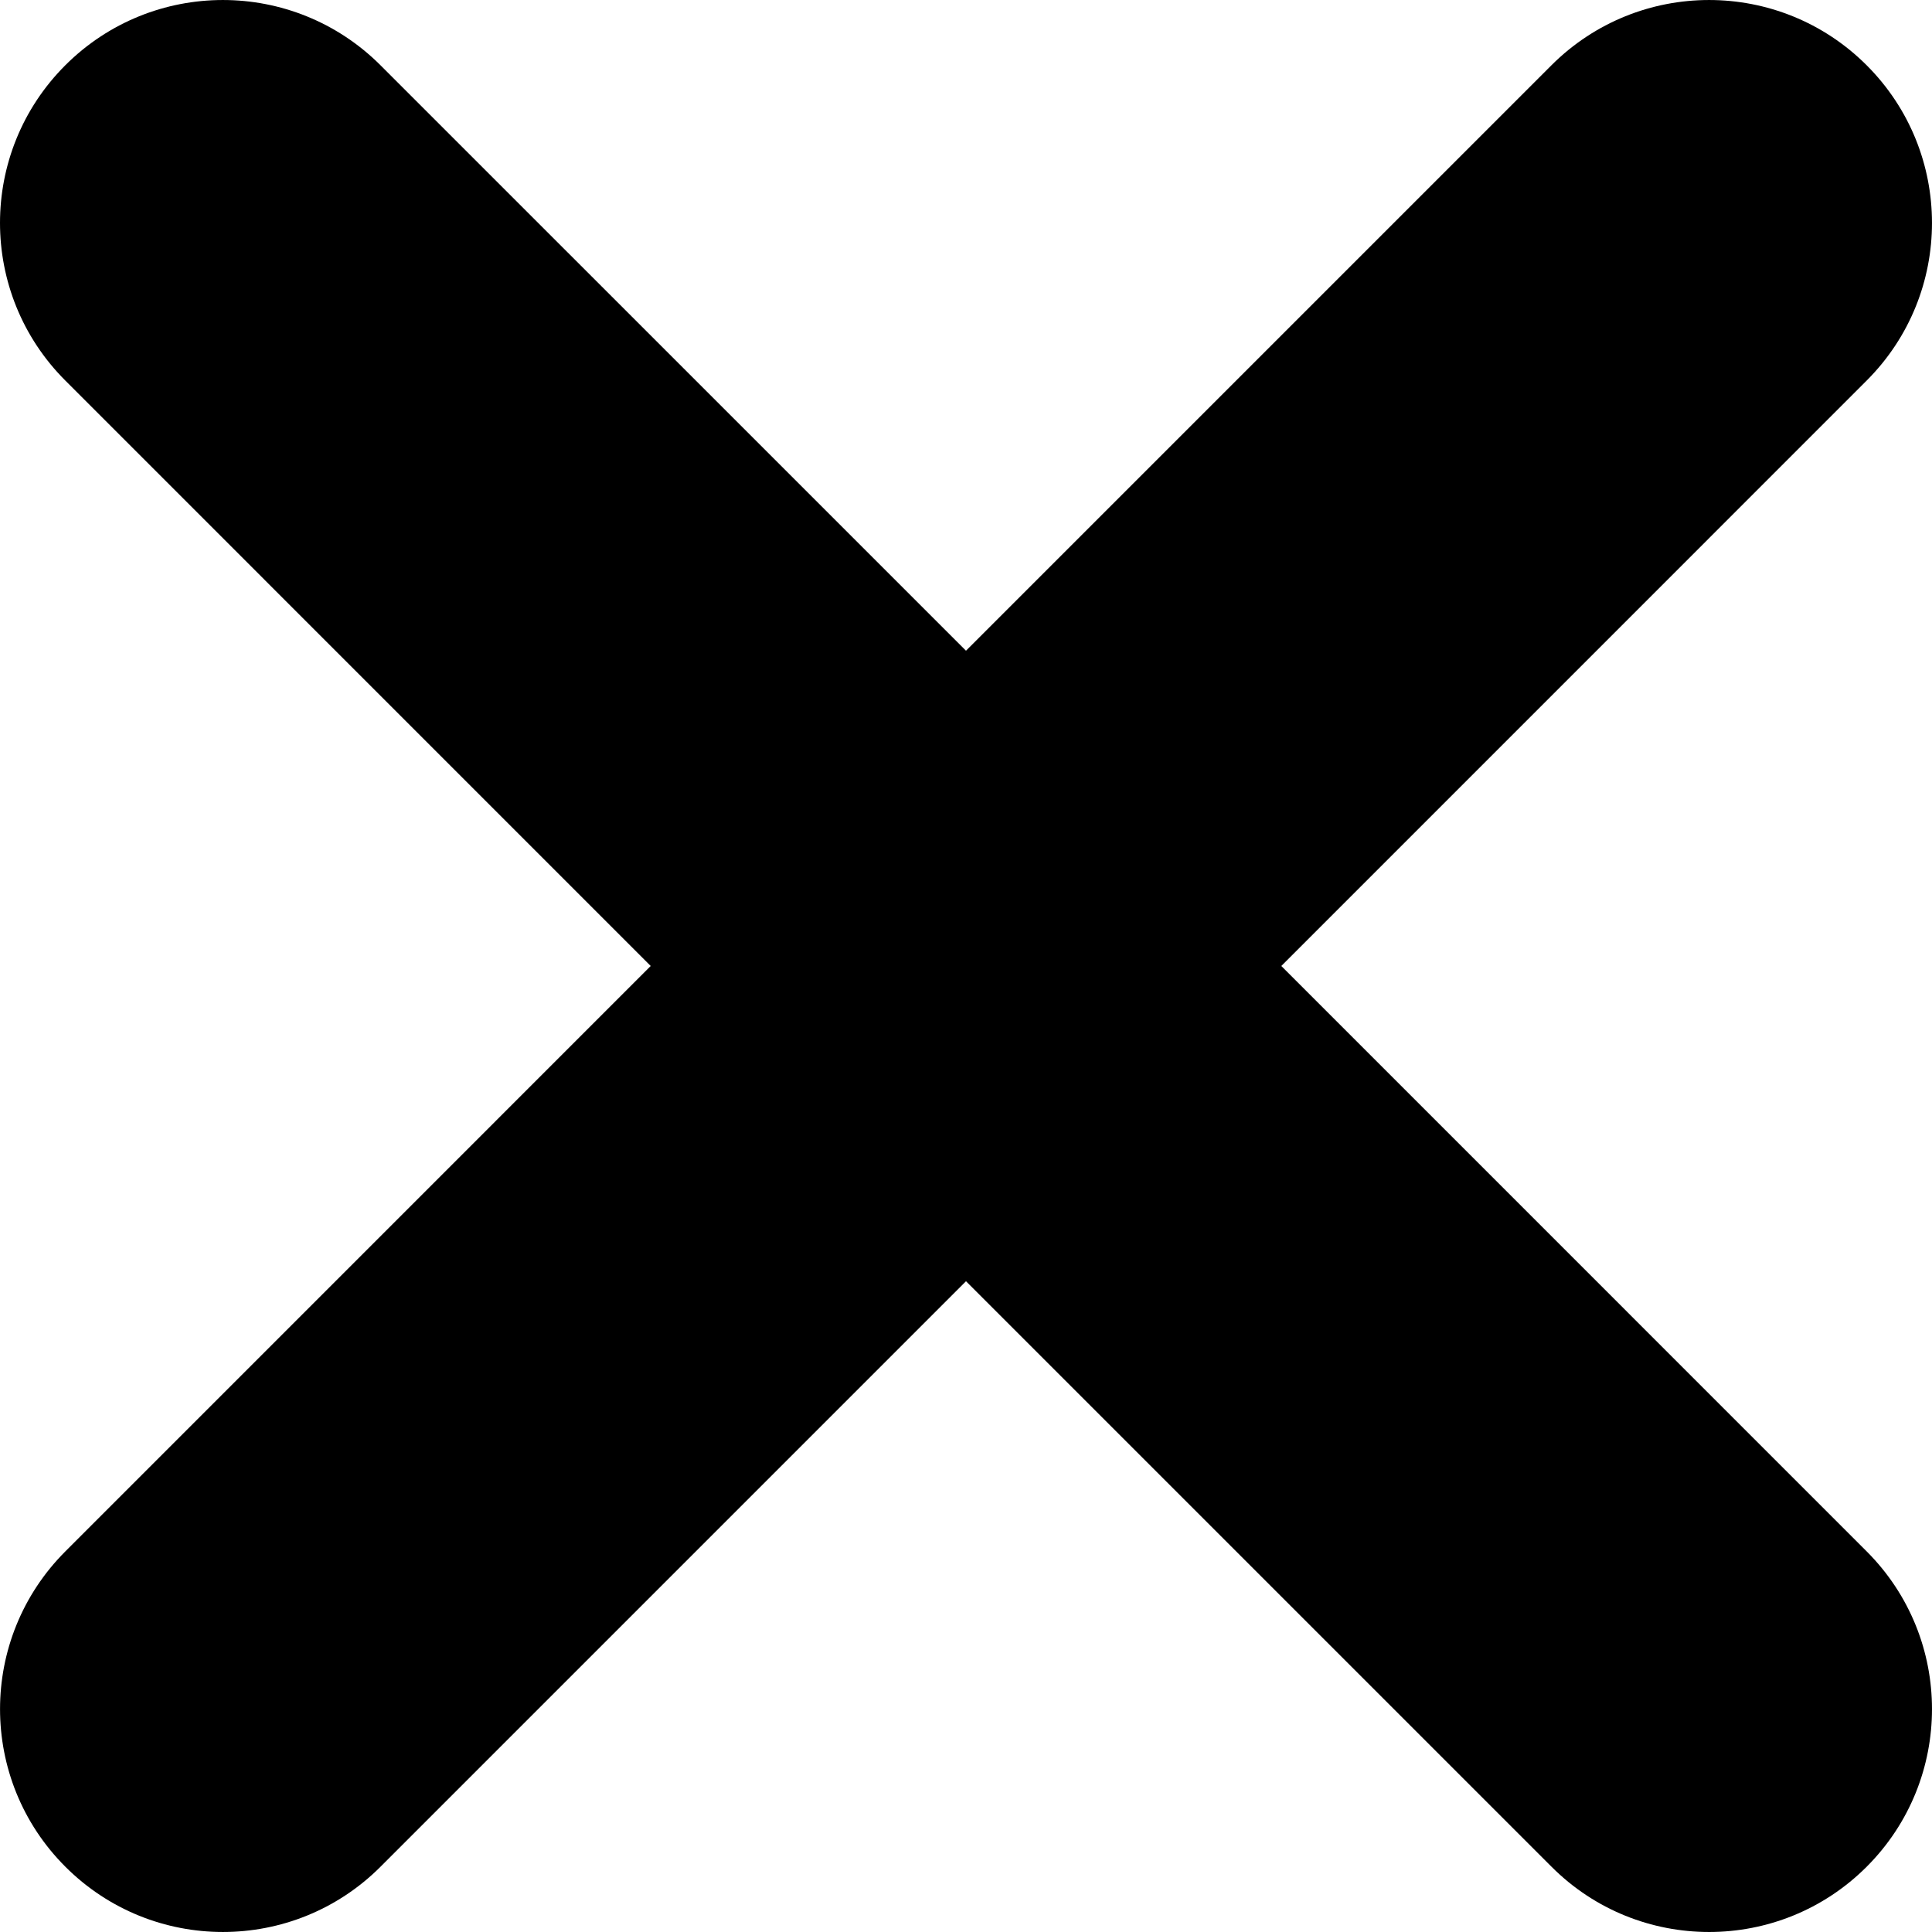
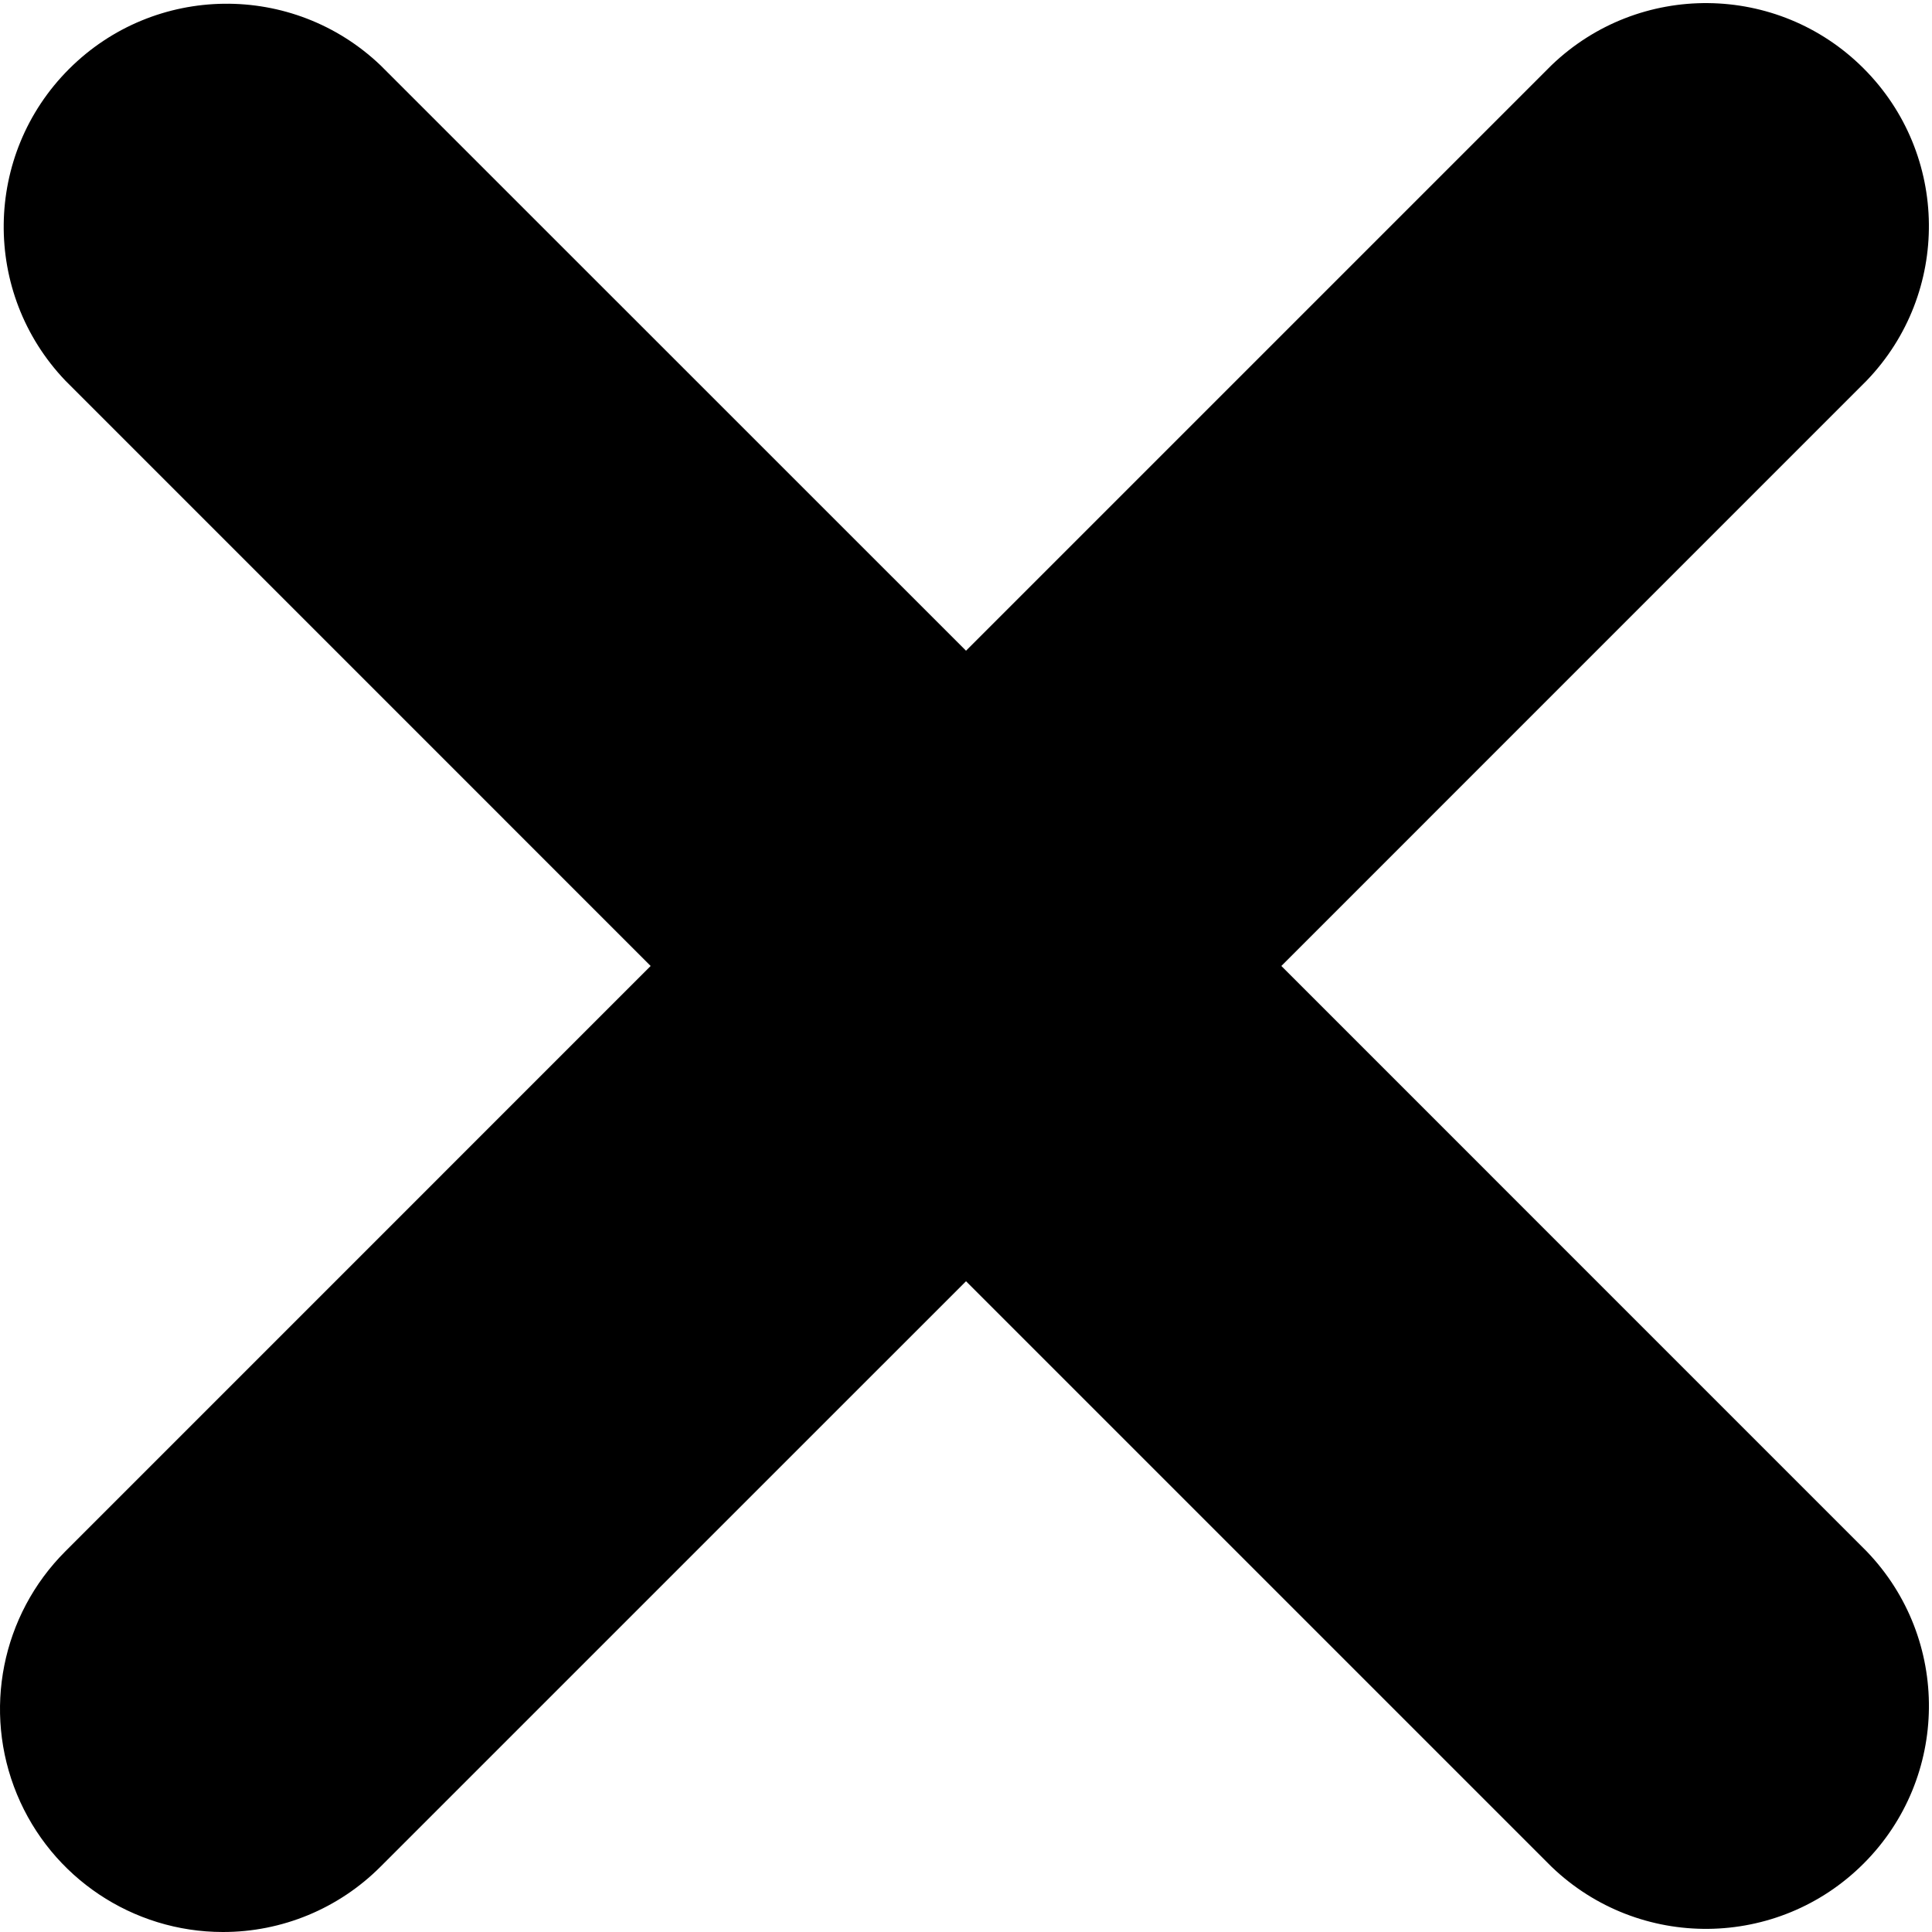
- <svg xmlns="http://www.w3.org/2000/svg" width="348.333" height="348.334">
-   <path d="M336.559 68.611L231.016 174.165l105.543 105.549c15.699 15.705 15.699 41.145 0 56.85-7.844 7.844-18.128 11.769-28.407 11.769-10.296 0-20.581-3.919-28.419-11.769L174.167 231.003 68.609 336.563c-7.843 7.844-18.128 11.769-28.416 11.769-10.285 0-20.563-3.919-28.413-11.769-15.699-15.698-15.699-41.139 0-56.85l105.54-105.549L11.774 68.611c-15.699-15.699-15.699-41.145 0-56.844 15.696-15.687 41.127-15.687 56.829 0l105.563 105.554L279.721 11.767c15.705-15.687 41.139-15.687 56.832 0 15.705 15.699 15.705 41.145.006 56.844z" />
+ <svg xmlns="http://www.w3.org/2000/svg" viewBox="0 0 348.33 348.33">
+   <path d="M336.56 68.61L231.02 174.16l105.54 105.55a40.2 40.2 0 01-56.83 56.85L174.17 231 68.6 336.56a40.06 40.06 0 01-28.42 11.77 40.2 40.2 0 01-28.41-68.62l105.54-105.55L11.77 68.61A40.2 40.2 0 0168.6 11.77l105.57 105.55L279.72 11.77a40.2 40.2 0 0156.84 56.84z" />
</svg>
